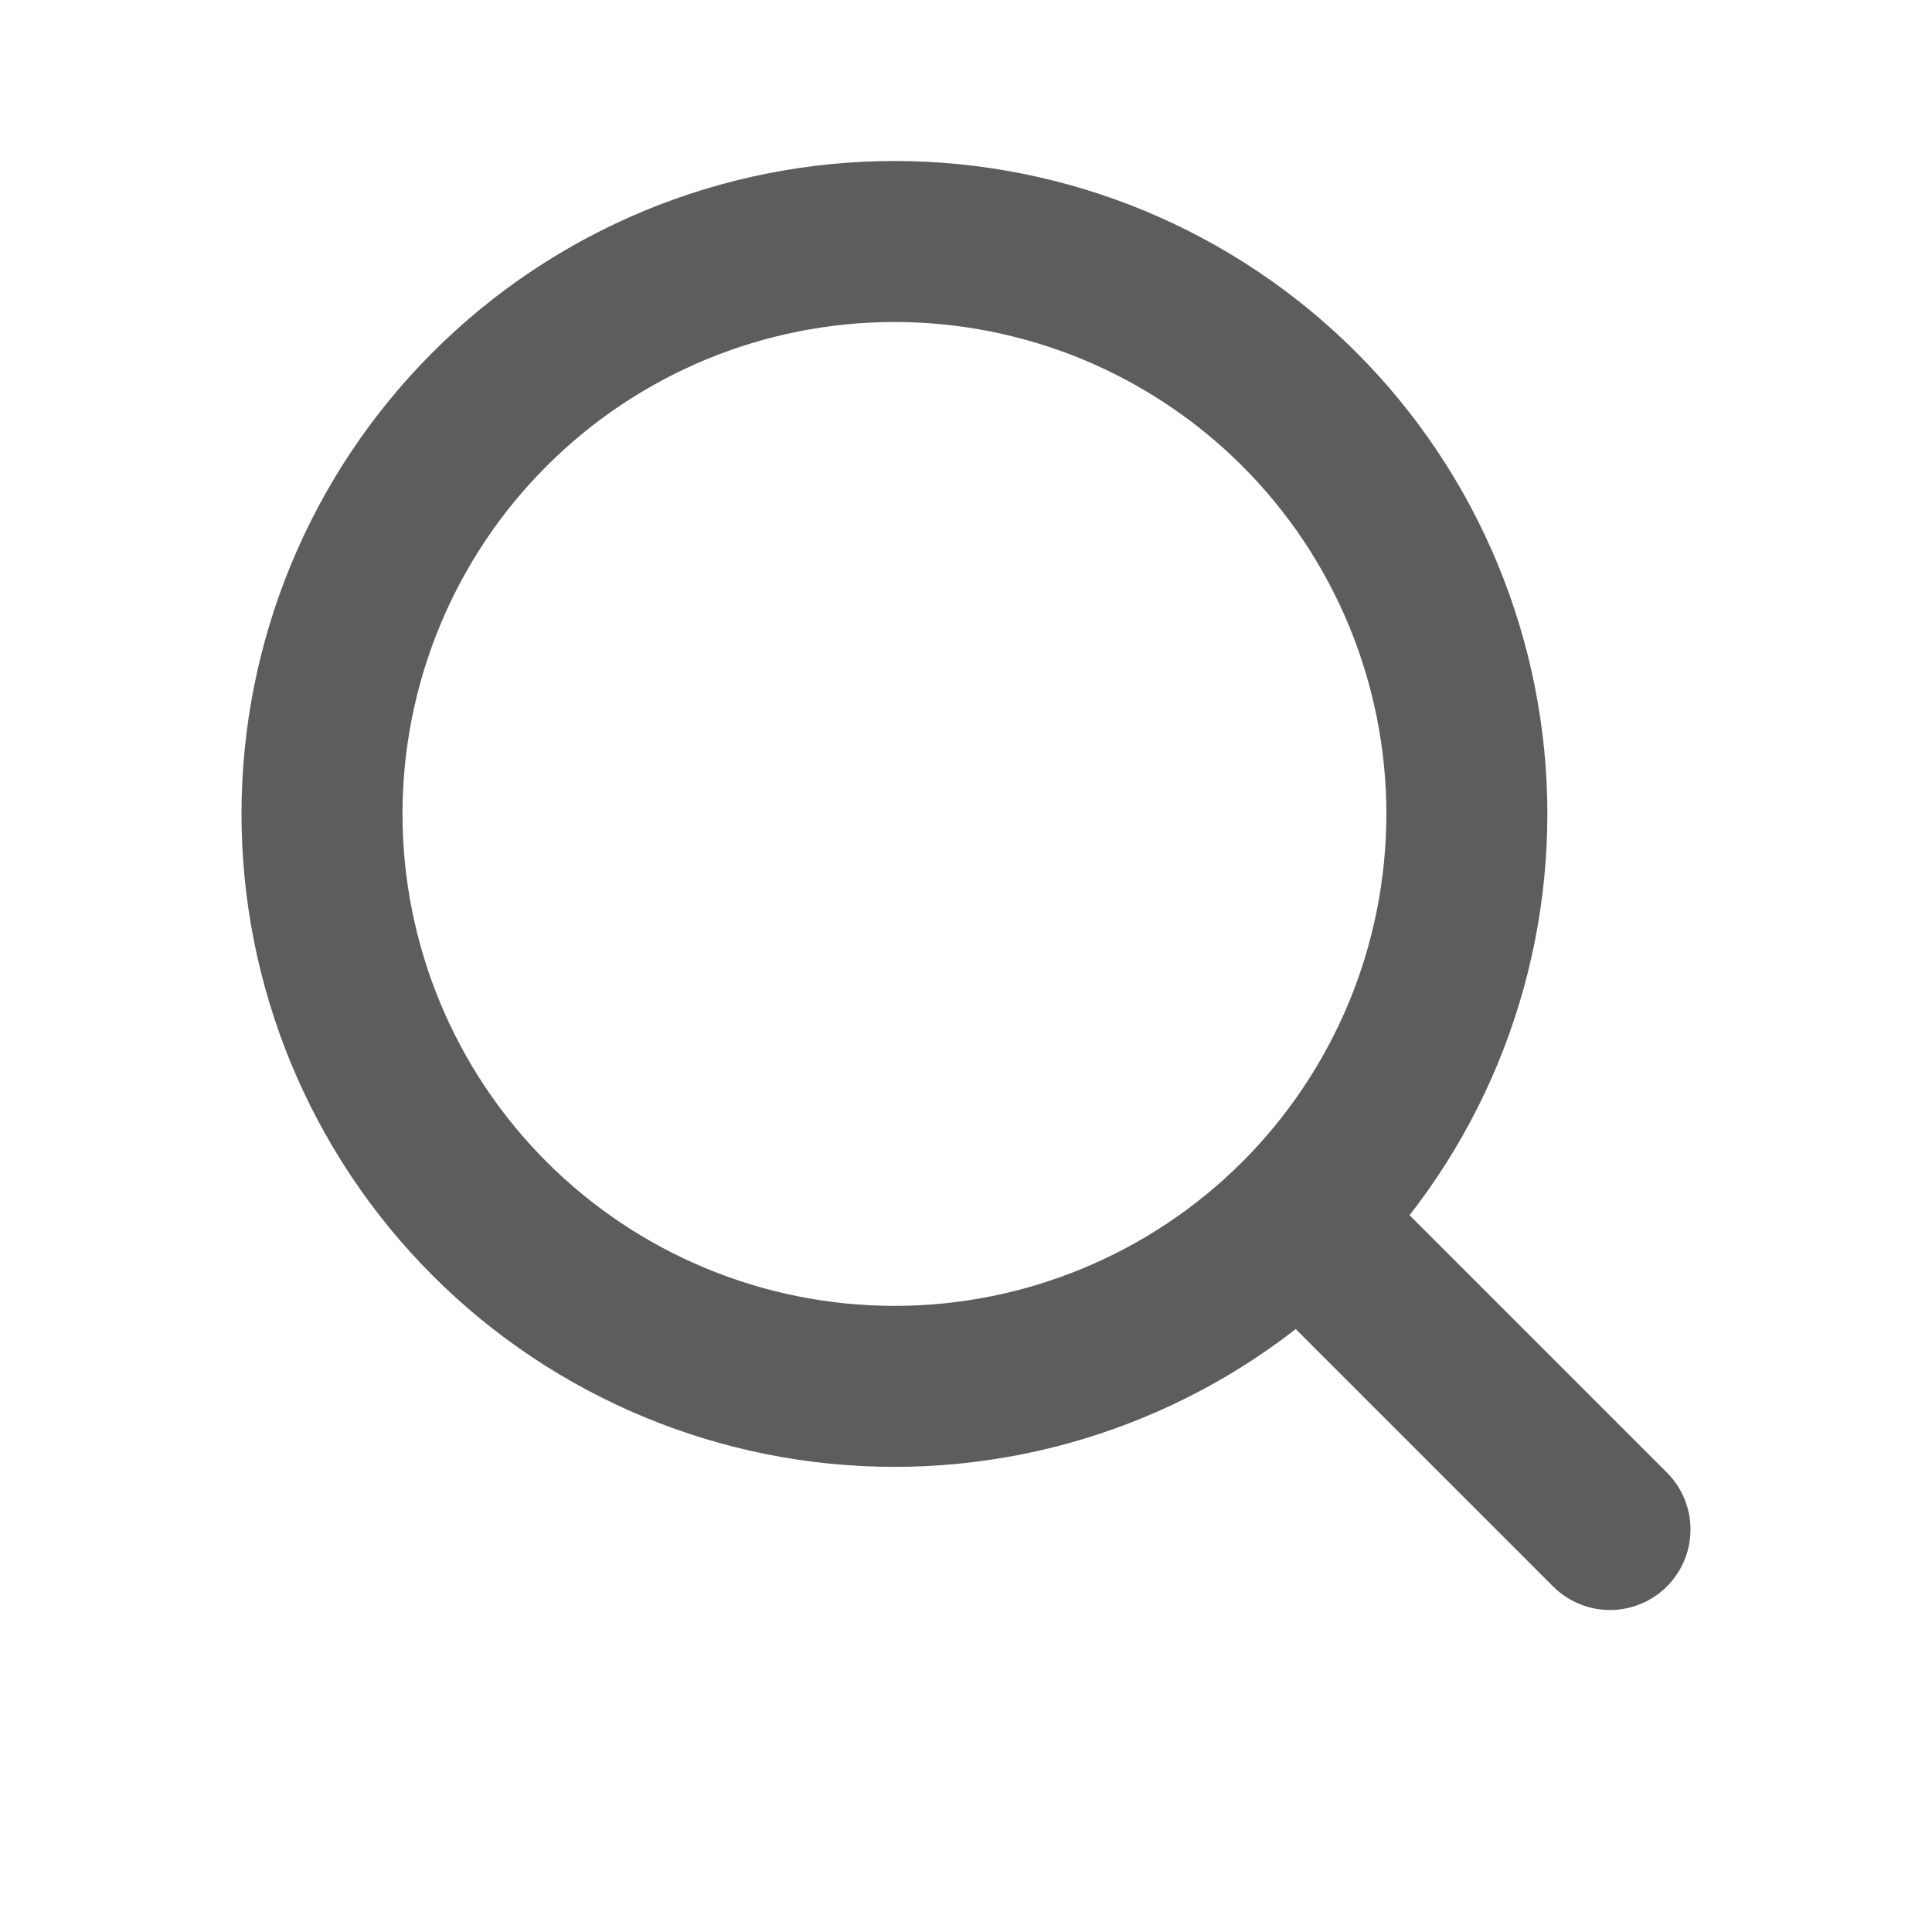
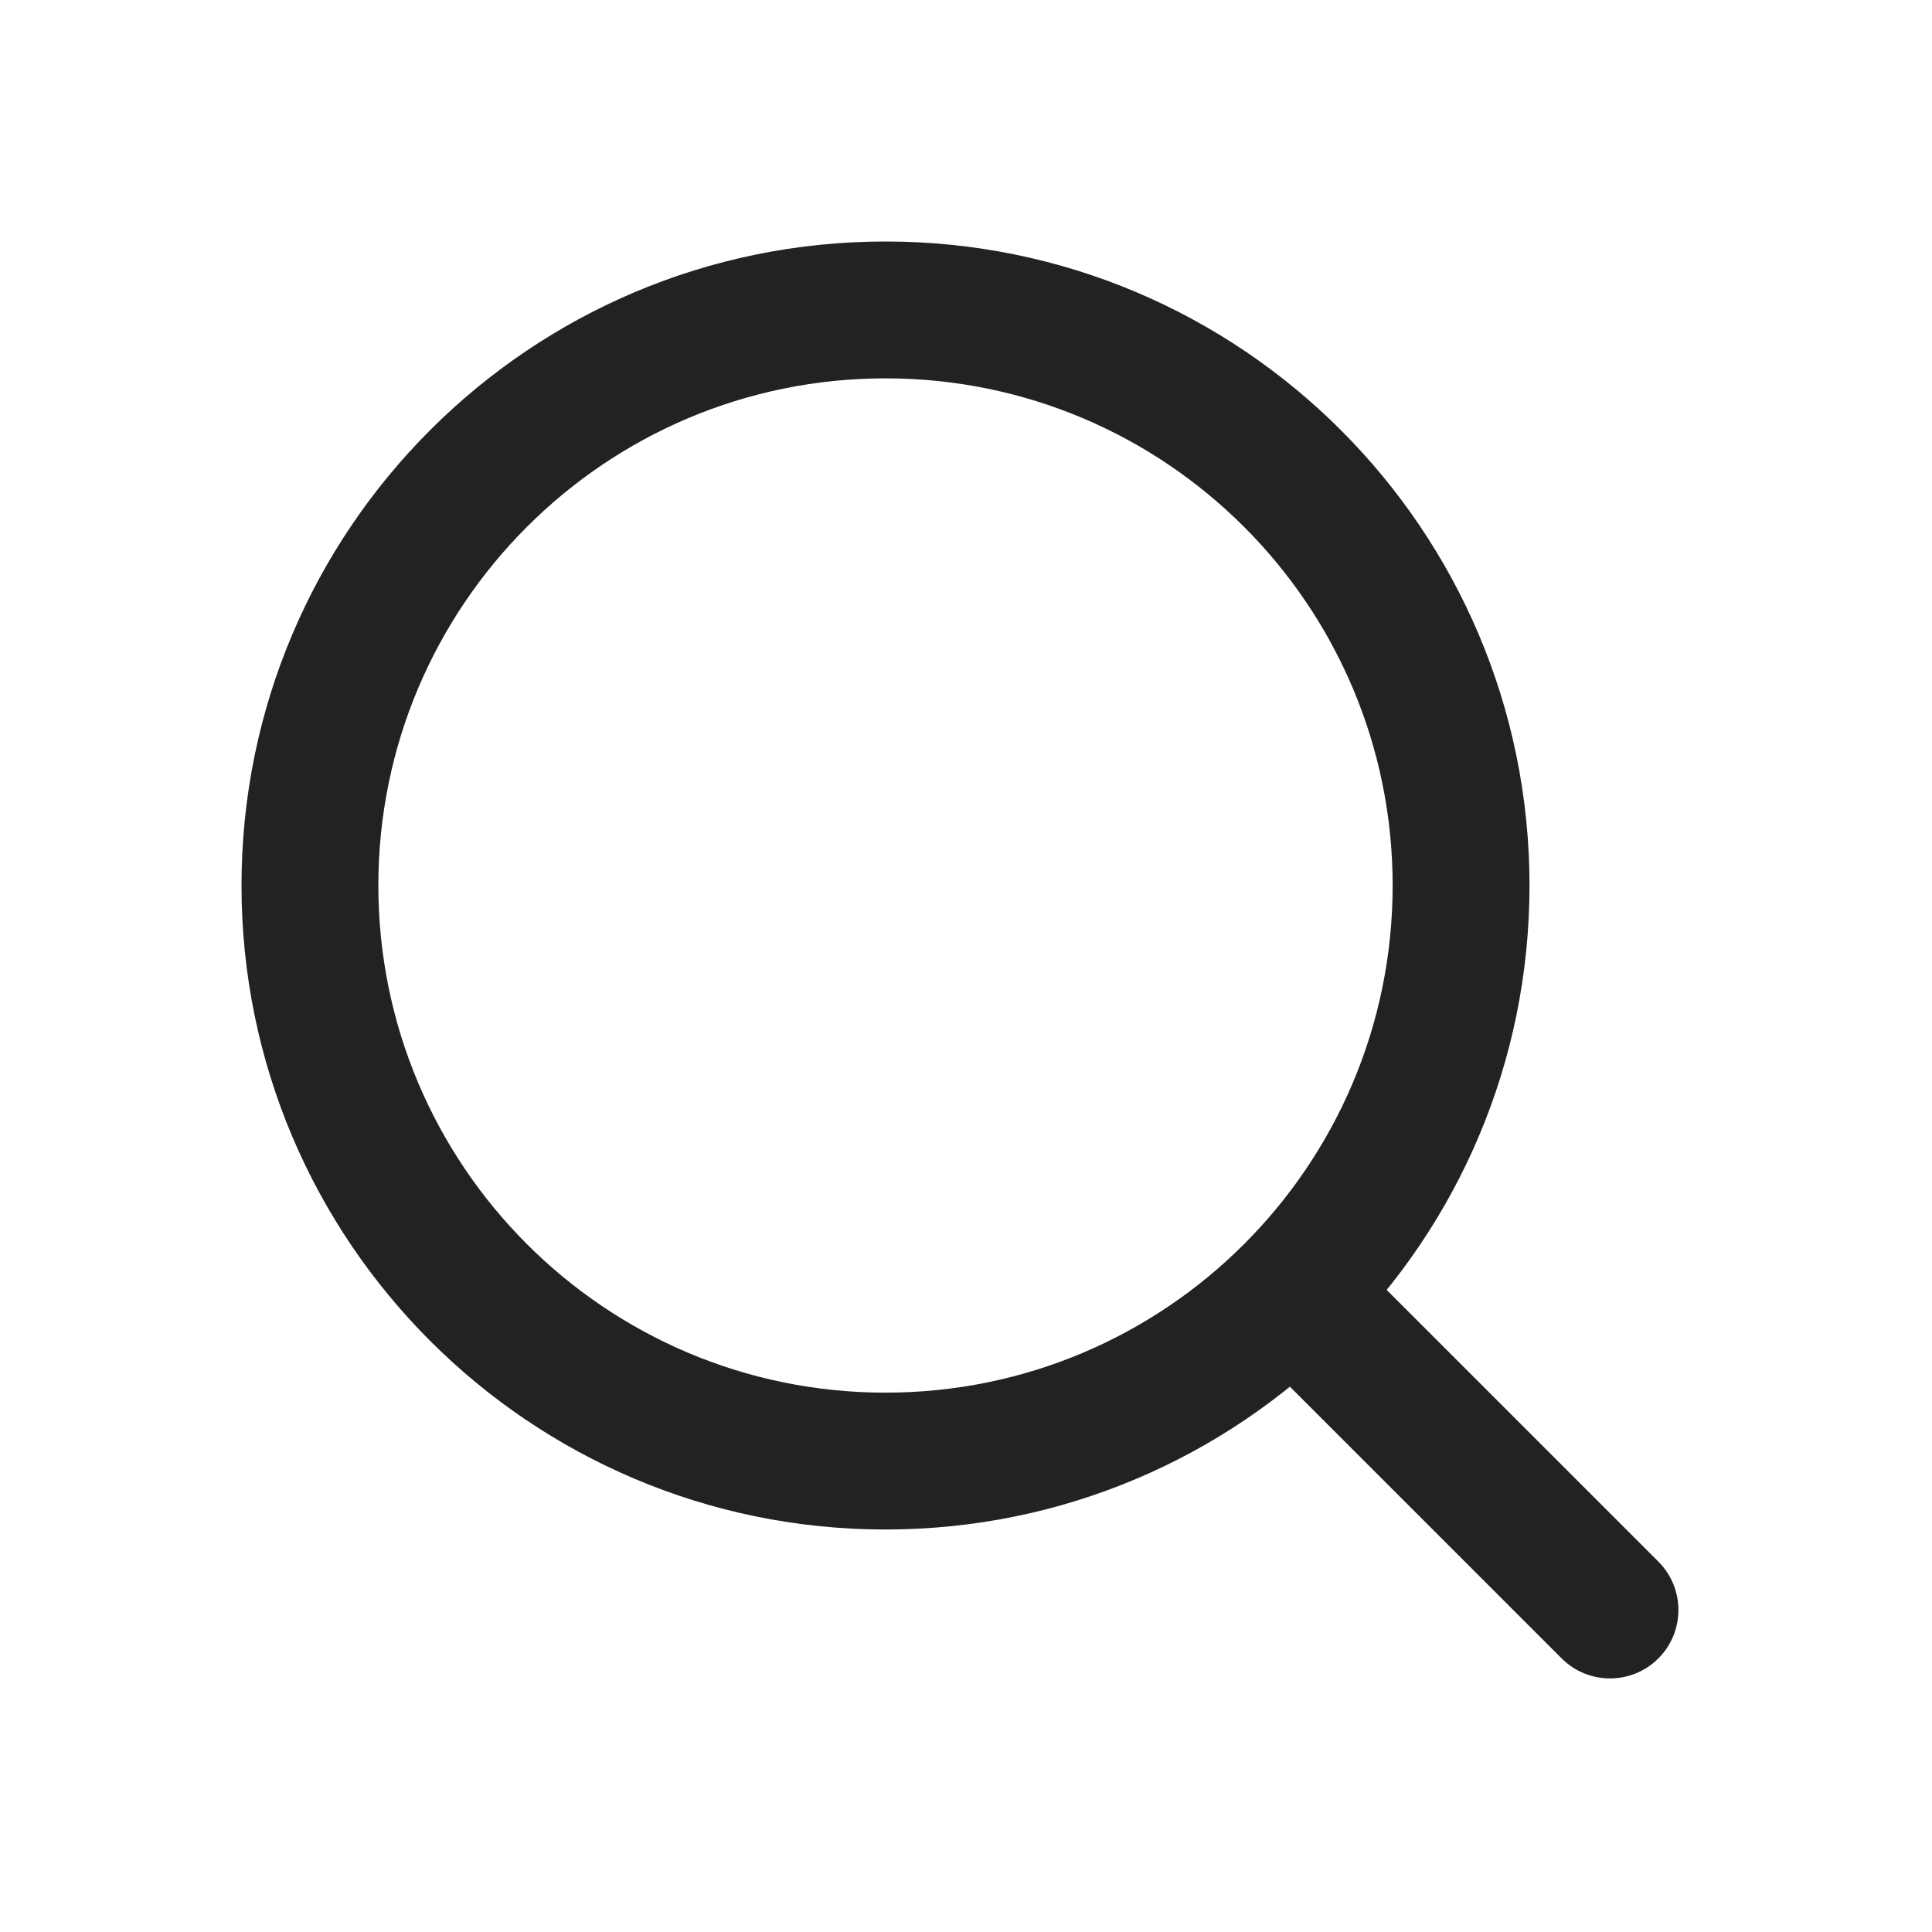
<svg xmlns="http://www.w3.org/2000/svg" width="24" height="24" viewBox="0 0 24 24" fill="none">
-   <path d="M20 19L16.14 15.14M16.14 15.14C16.8 14.479 17.324 13.695 17.681 12.833C18.038 11.97 18.222 11.045 18.222 10.111C18.222 9.177 18.038 8.253 17.681 7.39C17.324 6.527 16.8 5.743 16.14 5.083C15.479 4.422 14.695 3.899 13.833 3.541C12.97 3.184 12.045 3 11.111 3C10.177 3 9.253 3.184 8.39 3.541C7.527 3.899 6.743 4.422 6.083 5.083C4.749 6.416 4 8.225 4 10.111C4 11.997 4.749 13.806 6.083 15.14C7.416 16.473 9.225 17.222 11.111 17.222C12.997 17.222 14.806 16.473 16.14 15.14Z" stroke="#5D5D5D" stroke-width="2" stroke-linecap="round" stroke-linejoin="round" />
+   <path fill-rule="evenodd" clip-rule="evenodd" d="M11 17.3C14.479 17.3 17.3 14.479 17.3 11C17.3 7.521 14.479 4.7 11 4.7C7.521 4.7 4.7 7.521 4.7 11C4.7 14.479 7.521 17.3 11 17.3ZM11 19C15.418 19 19 15.418 19 11C19 6.582 15.418 3 11 3C6.582 3 3 6.582 3 11C3 15.418 6.582 19 11 19Z" fill="#222222" />
+   <path fill-rule="evenodd" clip-rule="evenodd" d="M15.899 15.899C16.231 15.567 16.769 15.567 17.101 15.899L20.601 19.399C20.933 19.731 20.933 20.269 20.601 20.601C20.269 20.933 19.731 20.933 19.399 20.601L15.899 17.101C15.567 16.769 15.567 16.231 15.899 15.899Z" fill="#222222" />
</svg>
